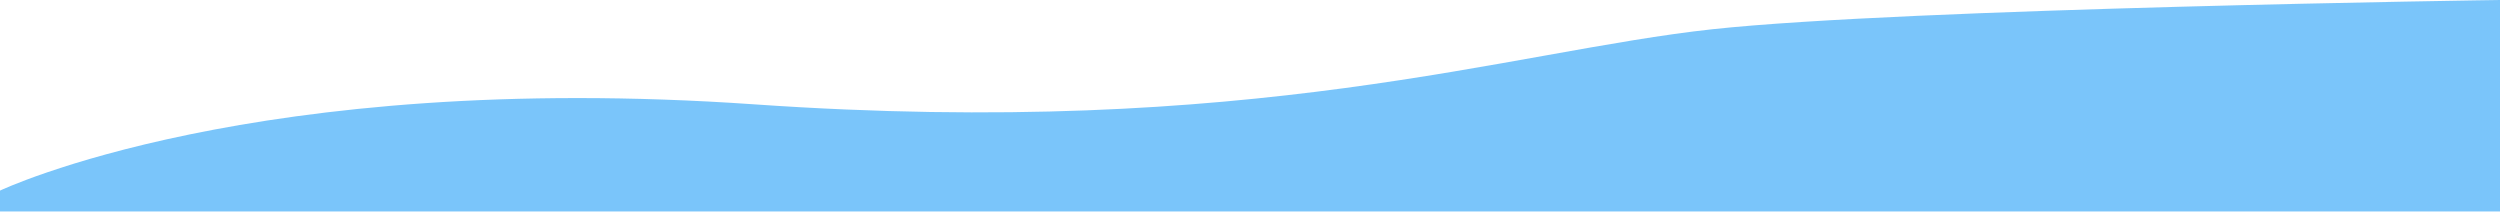
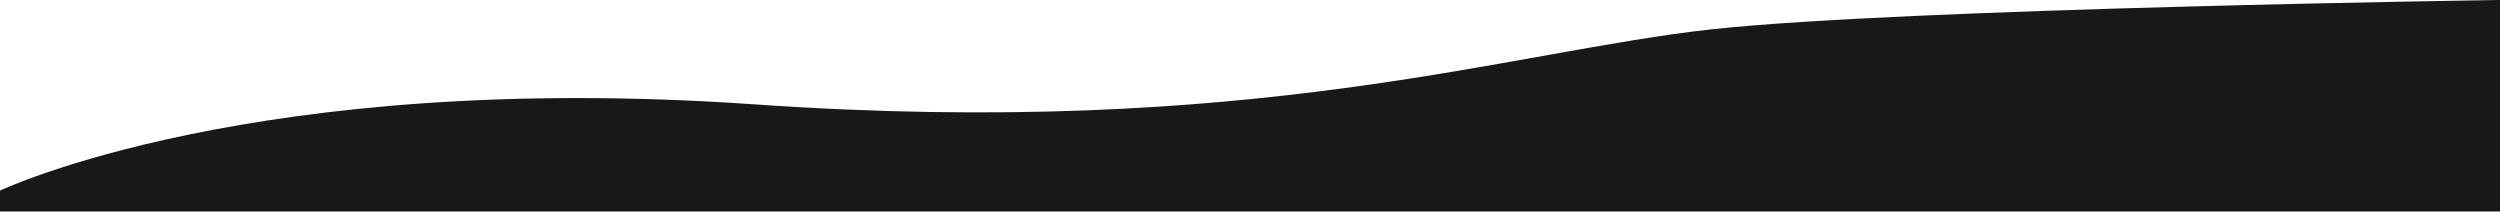
<svg xmlns="http://www.w3.org/2000/svg" version="1.1" id="Layer_1" x="0px" y="0px" width="1920" height="162.407" preserveAspectRatio="none" viewBox="0 0 1920 162.407" enable-background="new 0 0 1920 304" xml:space="preserve">
  <defs id="defs7" />
-   <path d="m 0,146.38 c 0,0 195.28,-92.957 579.28,-66.245 384,26.712 580.147,-40.82 736,-57.697 C 1463.28,6.411 1920,0 1920,0 V 162.407 H 0 Z" id="path2" style="fill:rgb(122, 197, 250);stroke-width:0.731" />
+   <path d="m 0,146.38 c 0,0 195.28,-92.957 579.28,-66.245 384,26.712 580.147,-40.82 736,-57.697 C 1463.28,6.411 1920,0 1920,0 V 162.407 H 0 Z" id="path2" style="fill:#181818;stroke-width:0.731" />
</svg>
